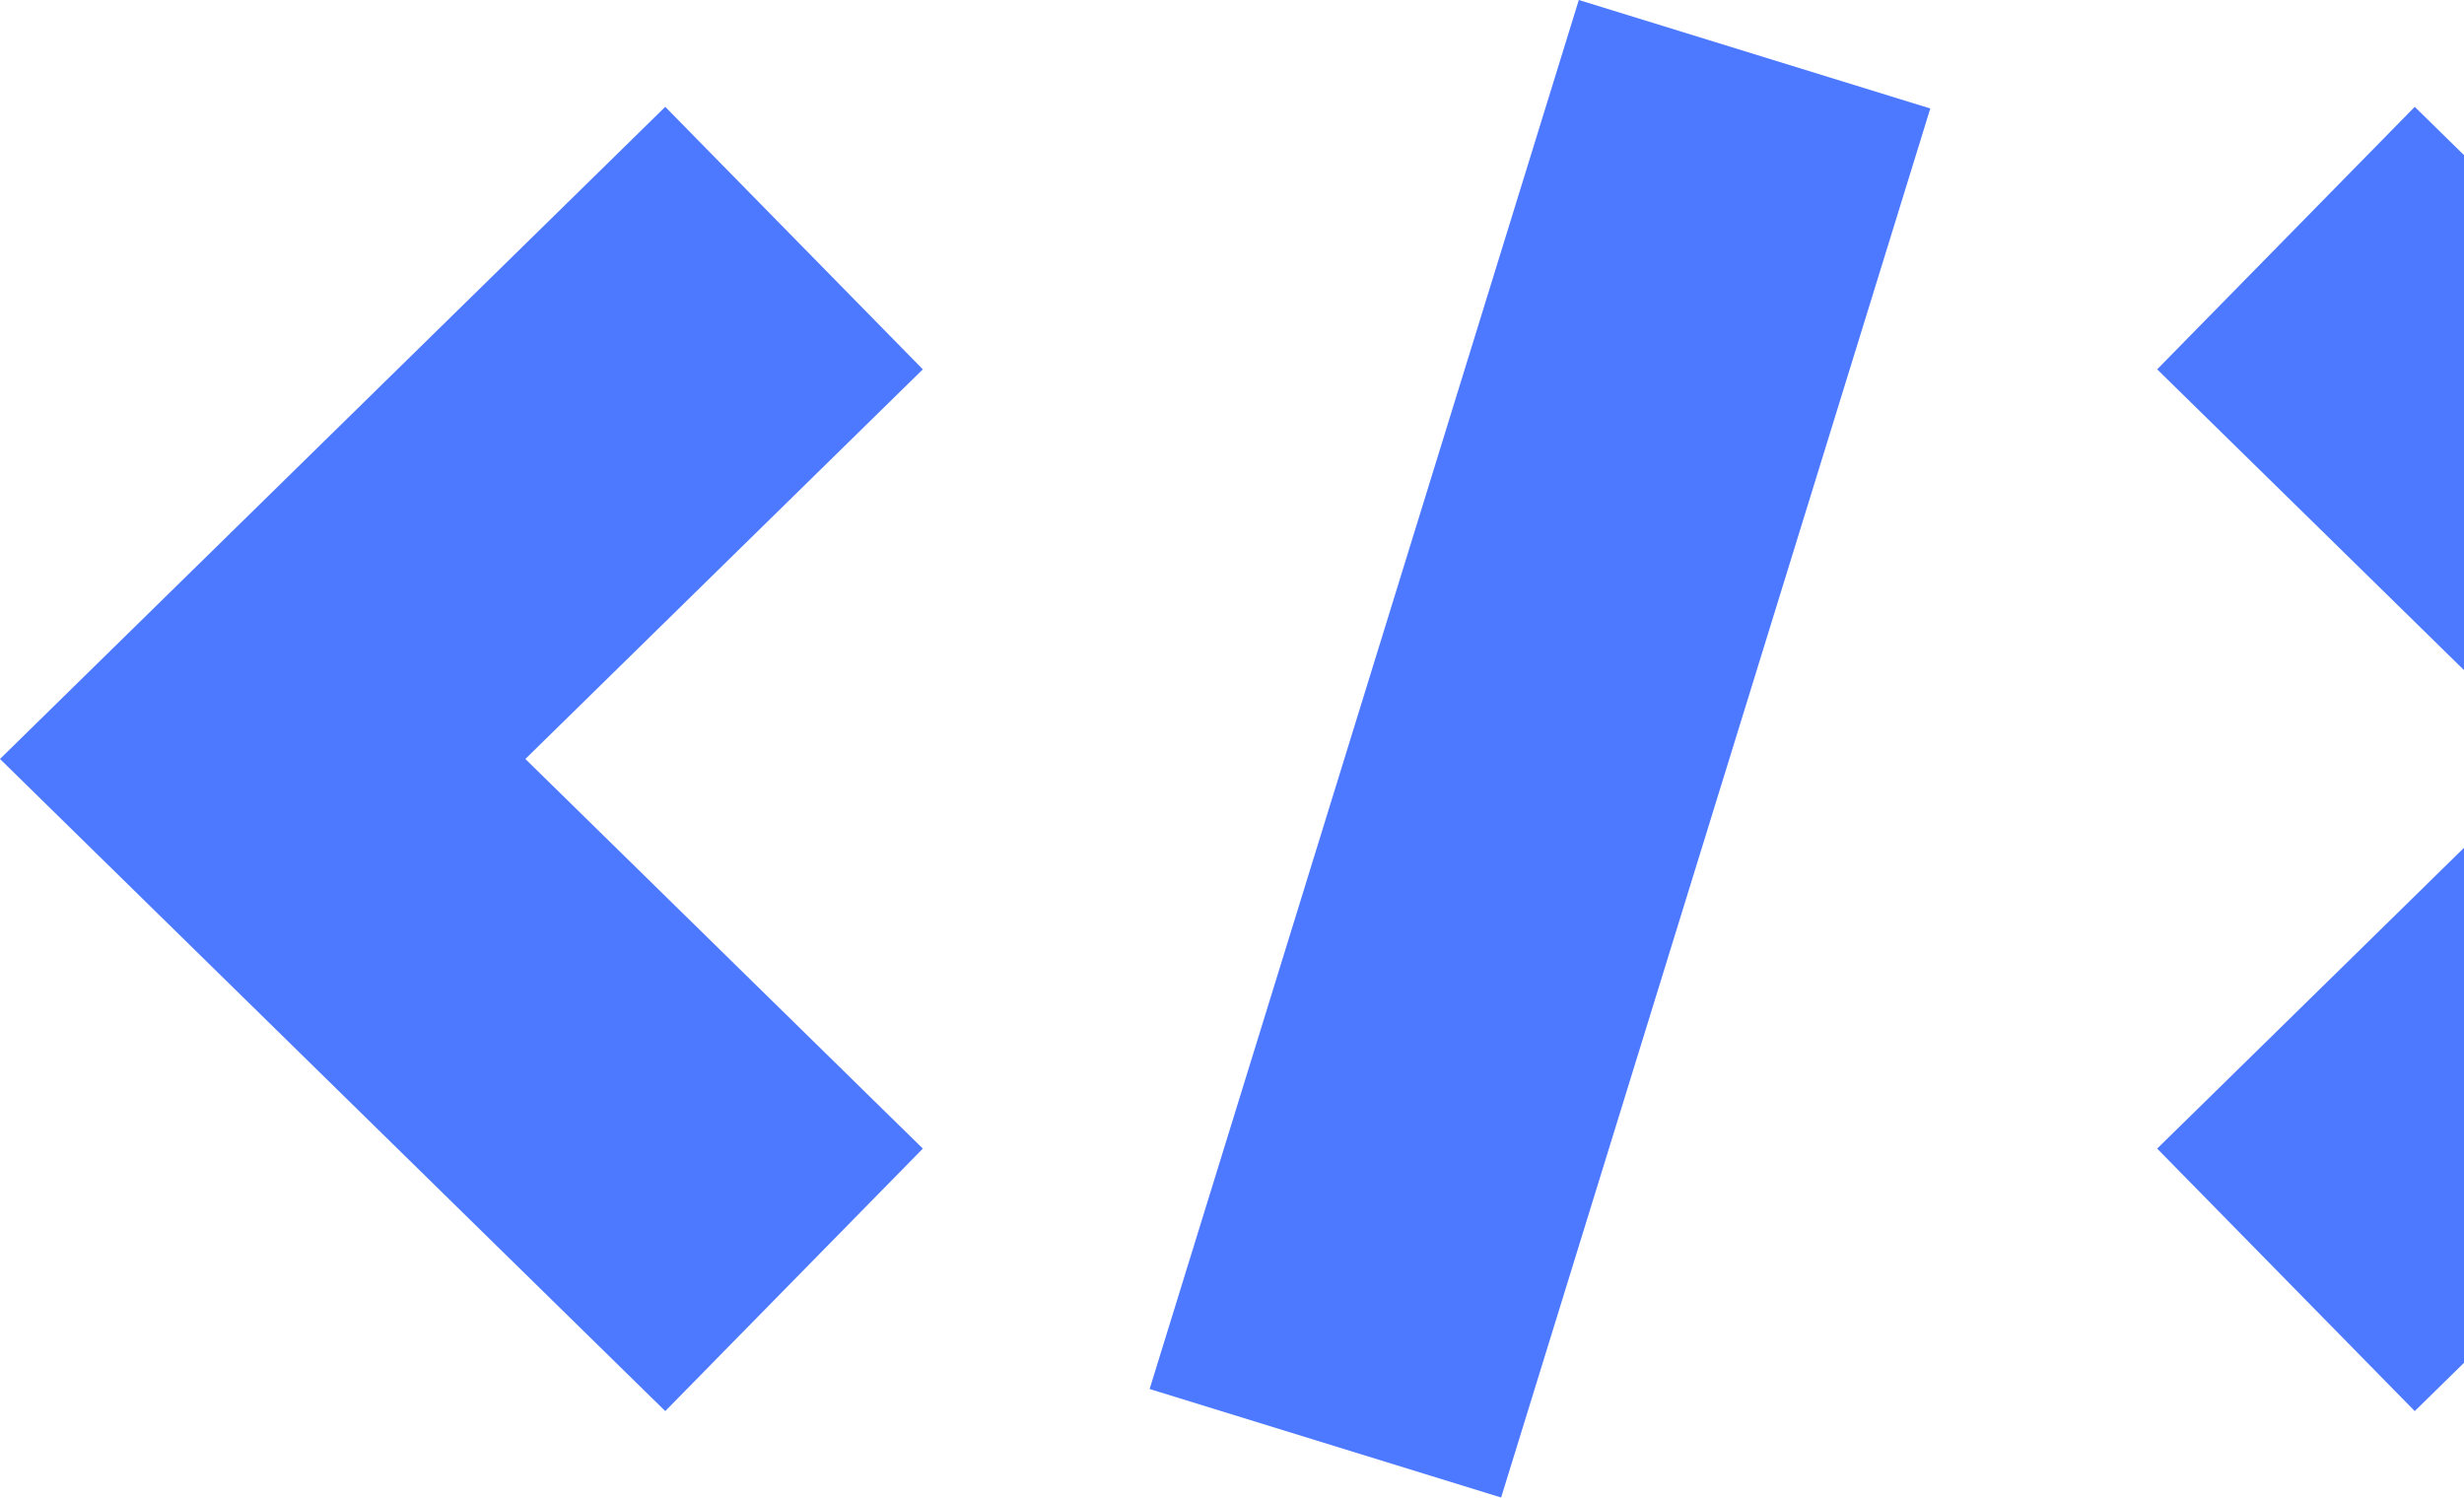
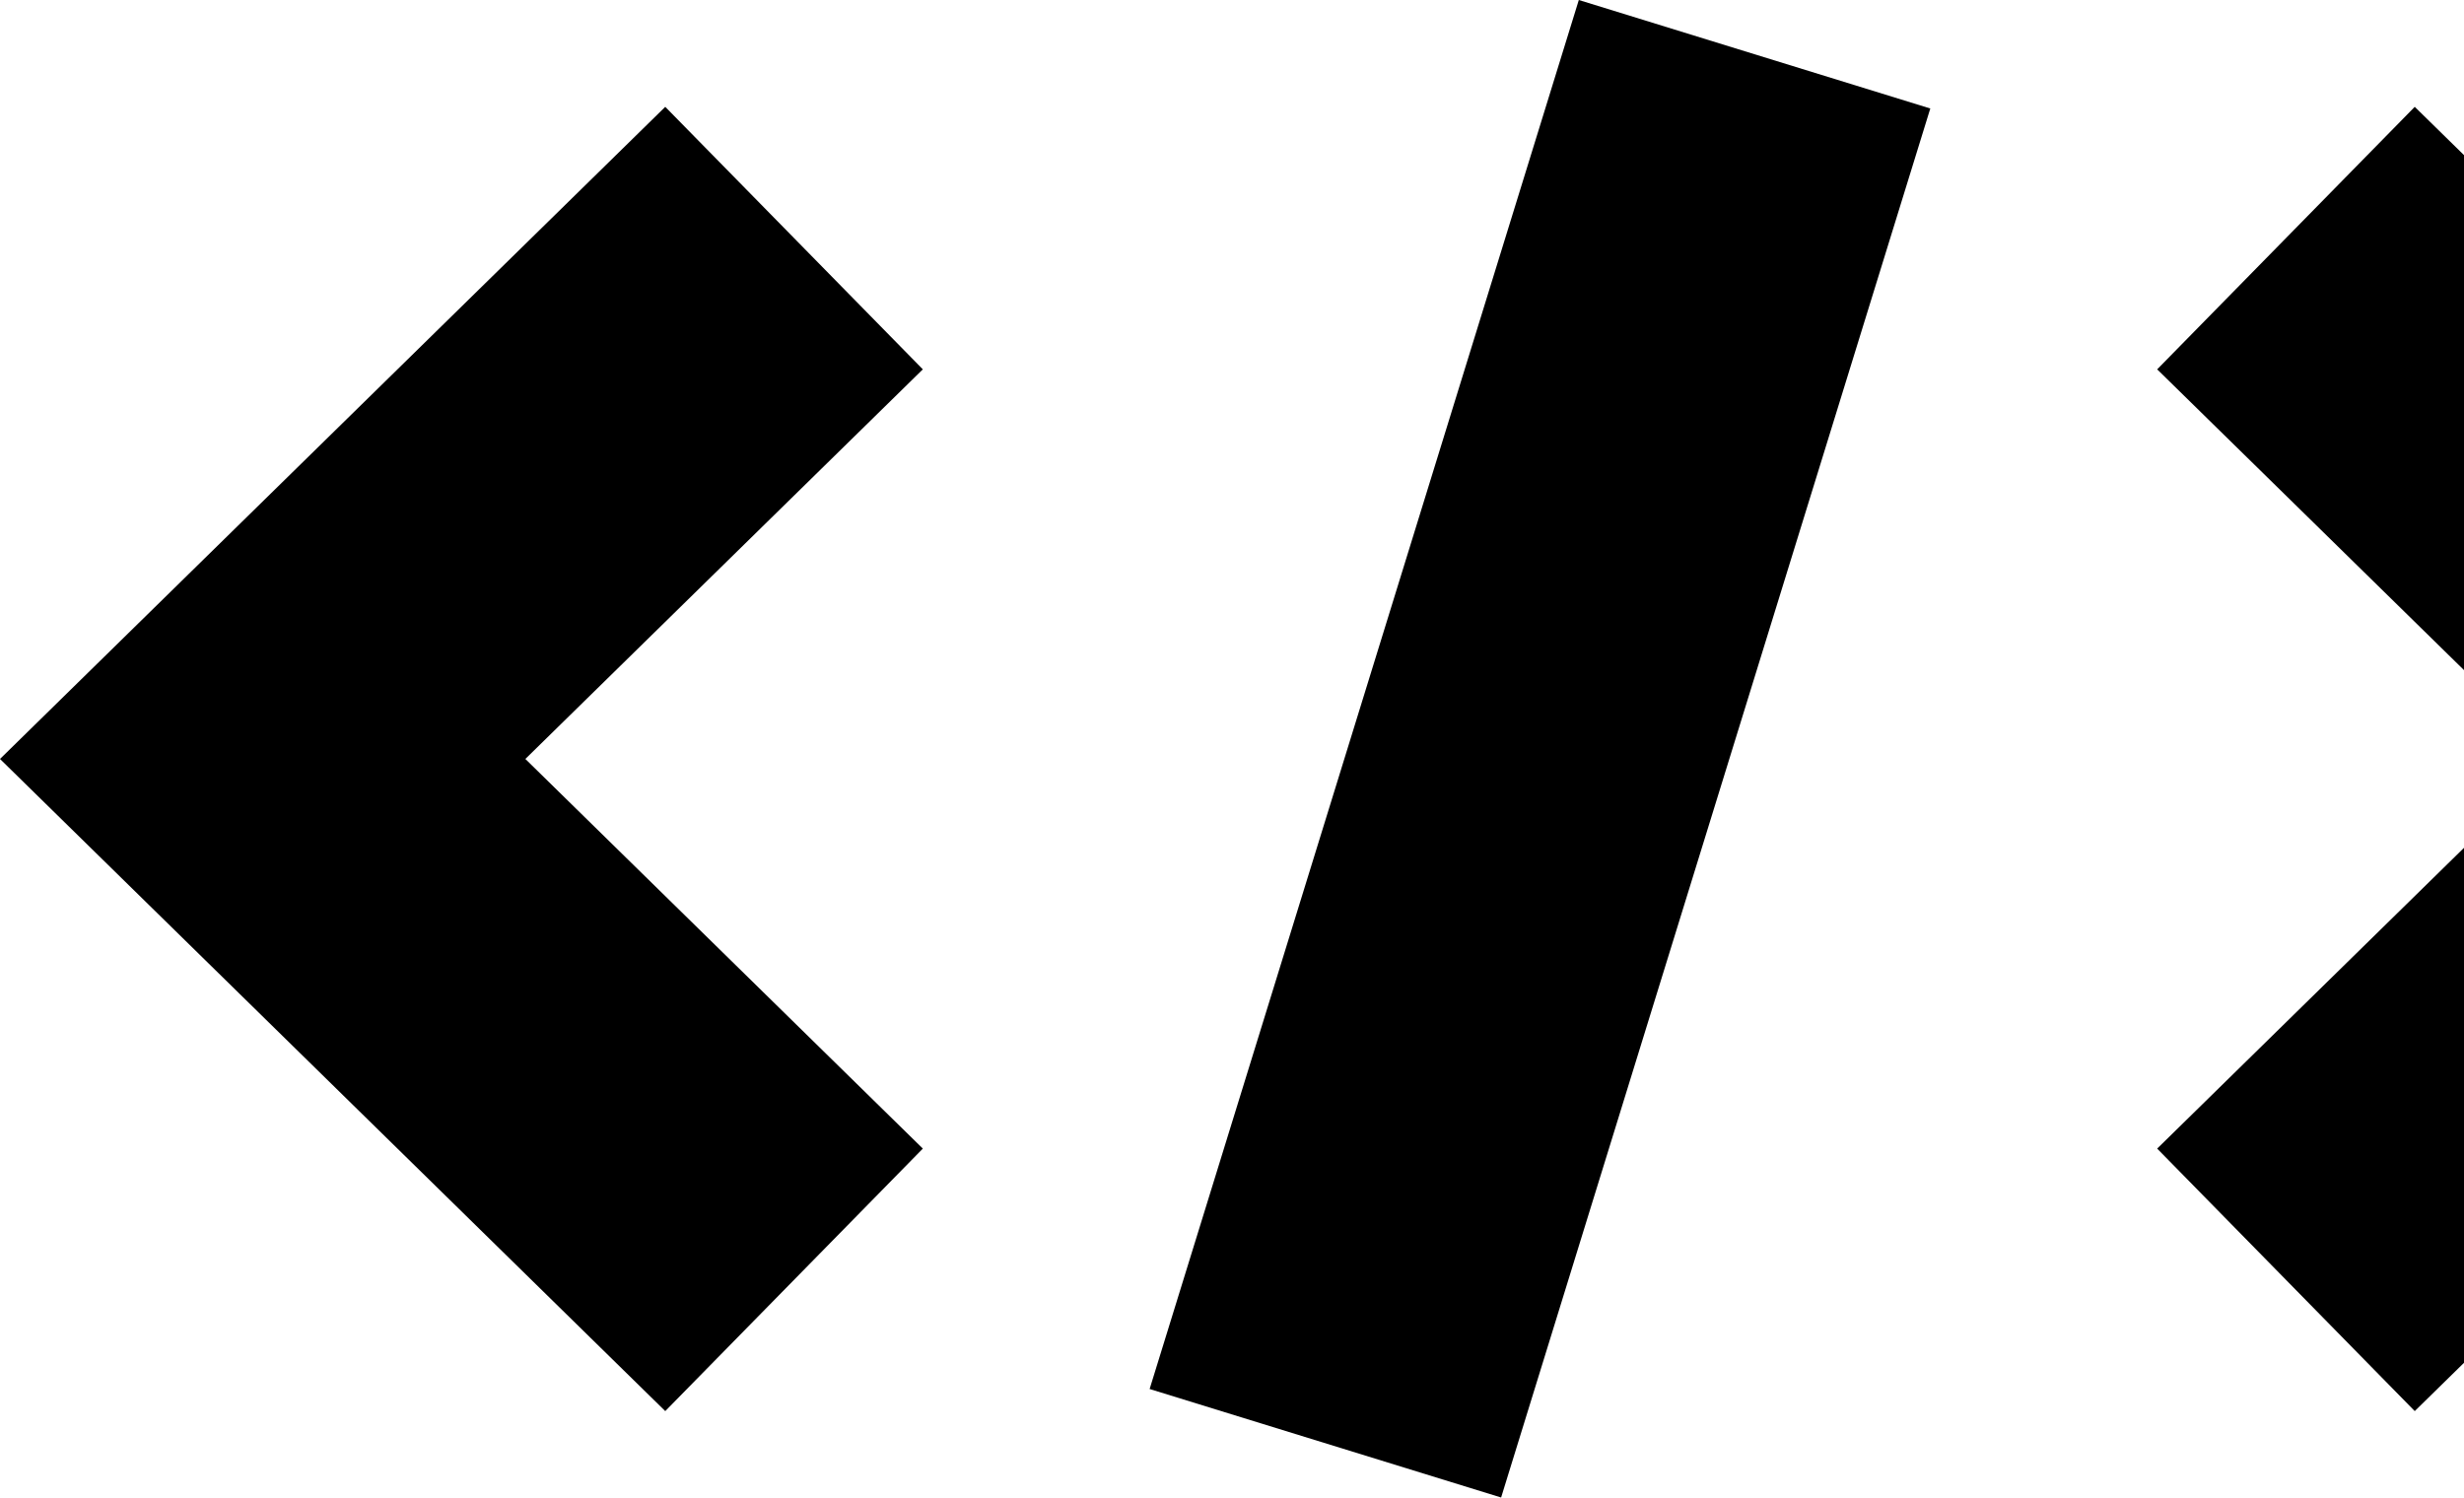
- <svg xmlns="http://www.w3.org/2000/svg" width="872" height="530" viewBox="0 0 872 530" fill="none">
-   <path d="M558.734 0L406.851 491.602L531.24 530L683.124 38.398L558.734 0Z" fill="#4C79FF" />
-   <path d="M235.43 37.812L326.587 130.717L185.924 268.615L326.587 406.514L235.43 499.418L0 268.615L235.43 37.812Z" fill="#4C79FF" />
-   <path d="M854.57 37.812L763.413 130.717L904.076 268.615L763.413 406.514L854.57 499.418L1090 268.615L854.57 37.812Z" fill="#4C79FF" />
+ <svg xmlns="http://www.w3.org/2000/svg" viewBox="0 0 872 530" fill="none">
+   <path d="M558.734 0L406.851 491.602L531.24 530L683.124 38.398L558.734 0Z" fill="currentColor" />
+   <path d="M235.43 37.812L326.587 130.717L185.924 268.615L326.587 406.514L235.43 499.418L0 268.615L235.43 37.812Z" fill="currentColor" />
+   <path d="M854.57 37.812L763.413 130.717L904.076 268.615L763.413 406.514L854.57 499.418L1090 268.615L854.57 37.812Z" fill="currentColor" />
</svg>
